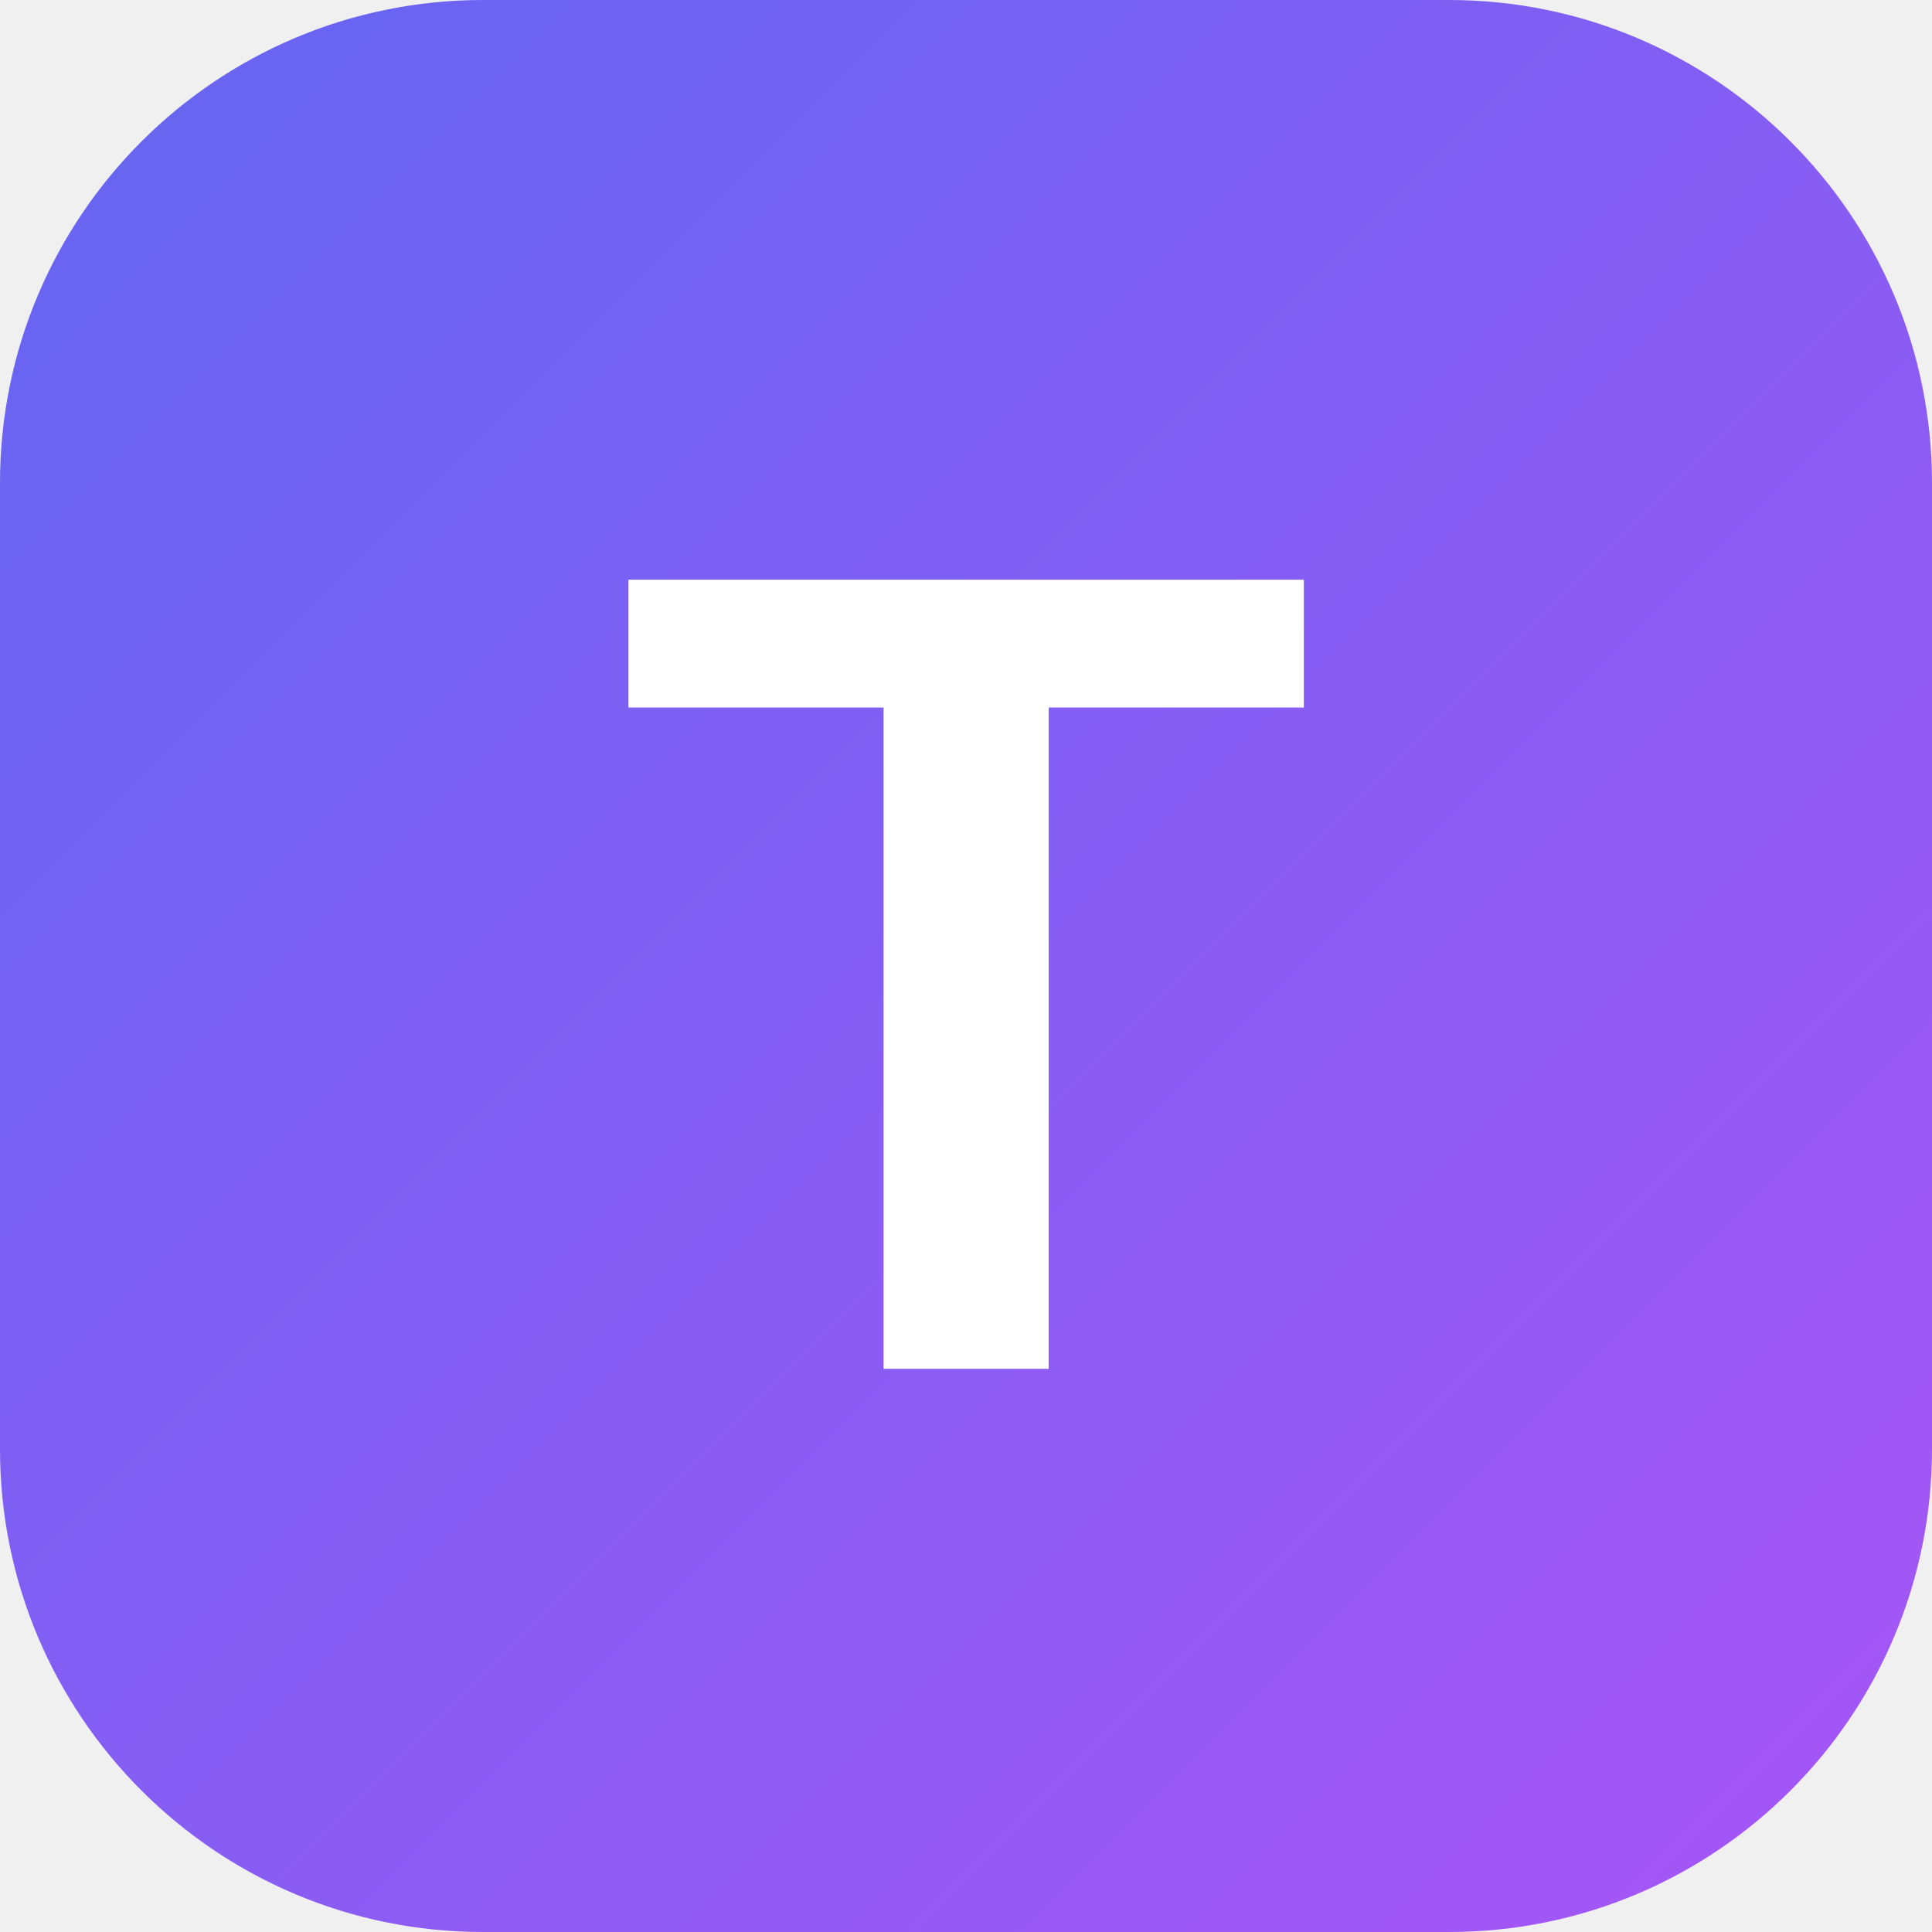
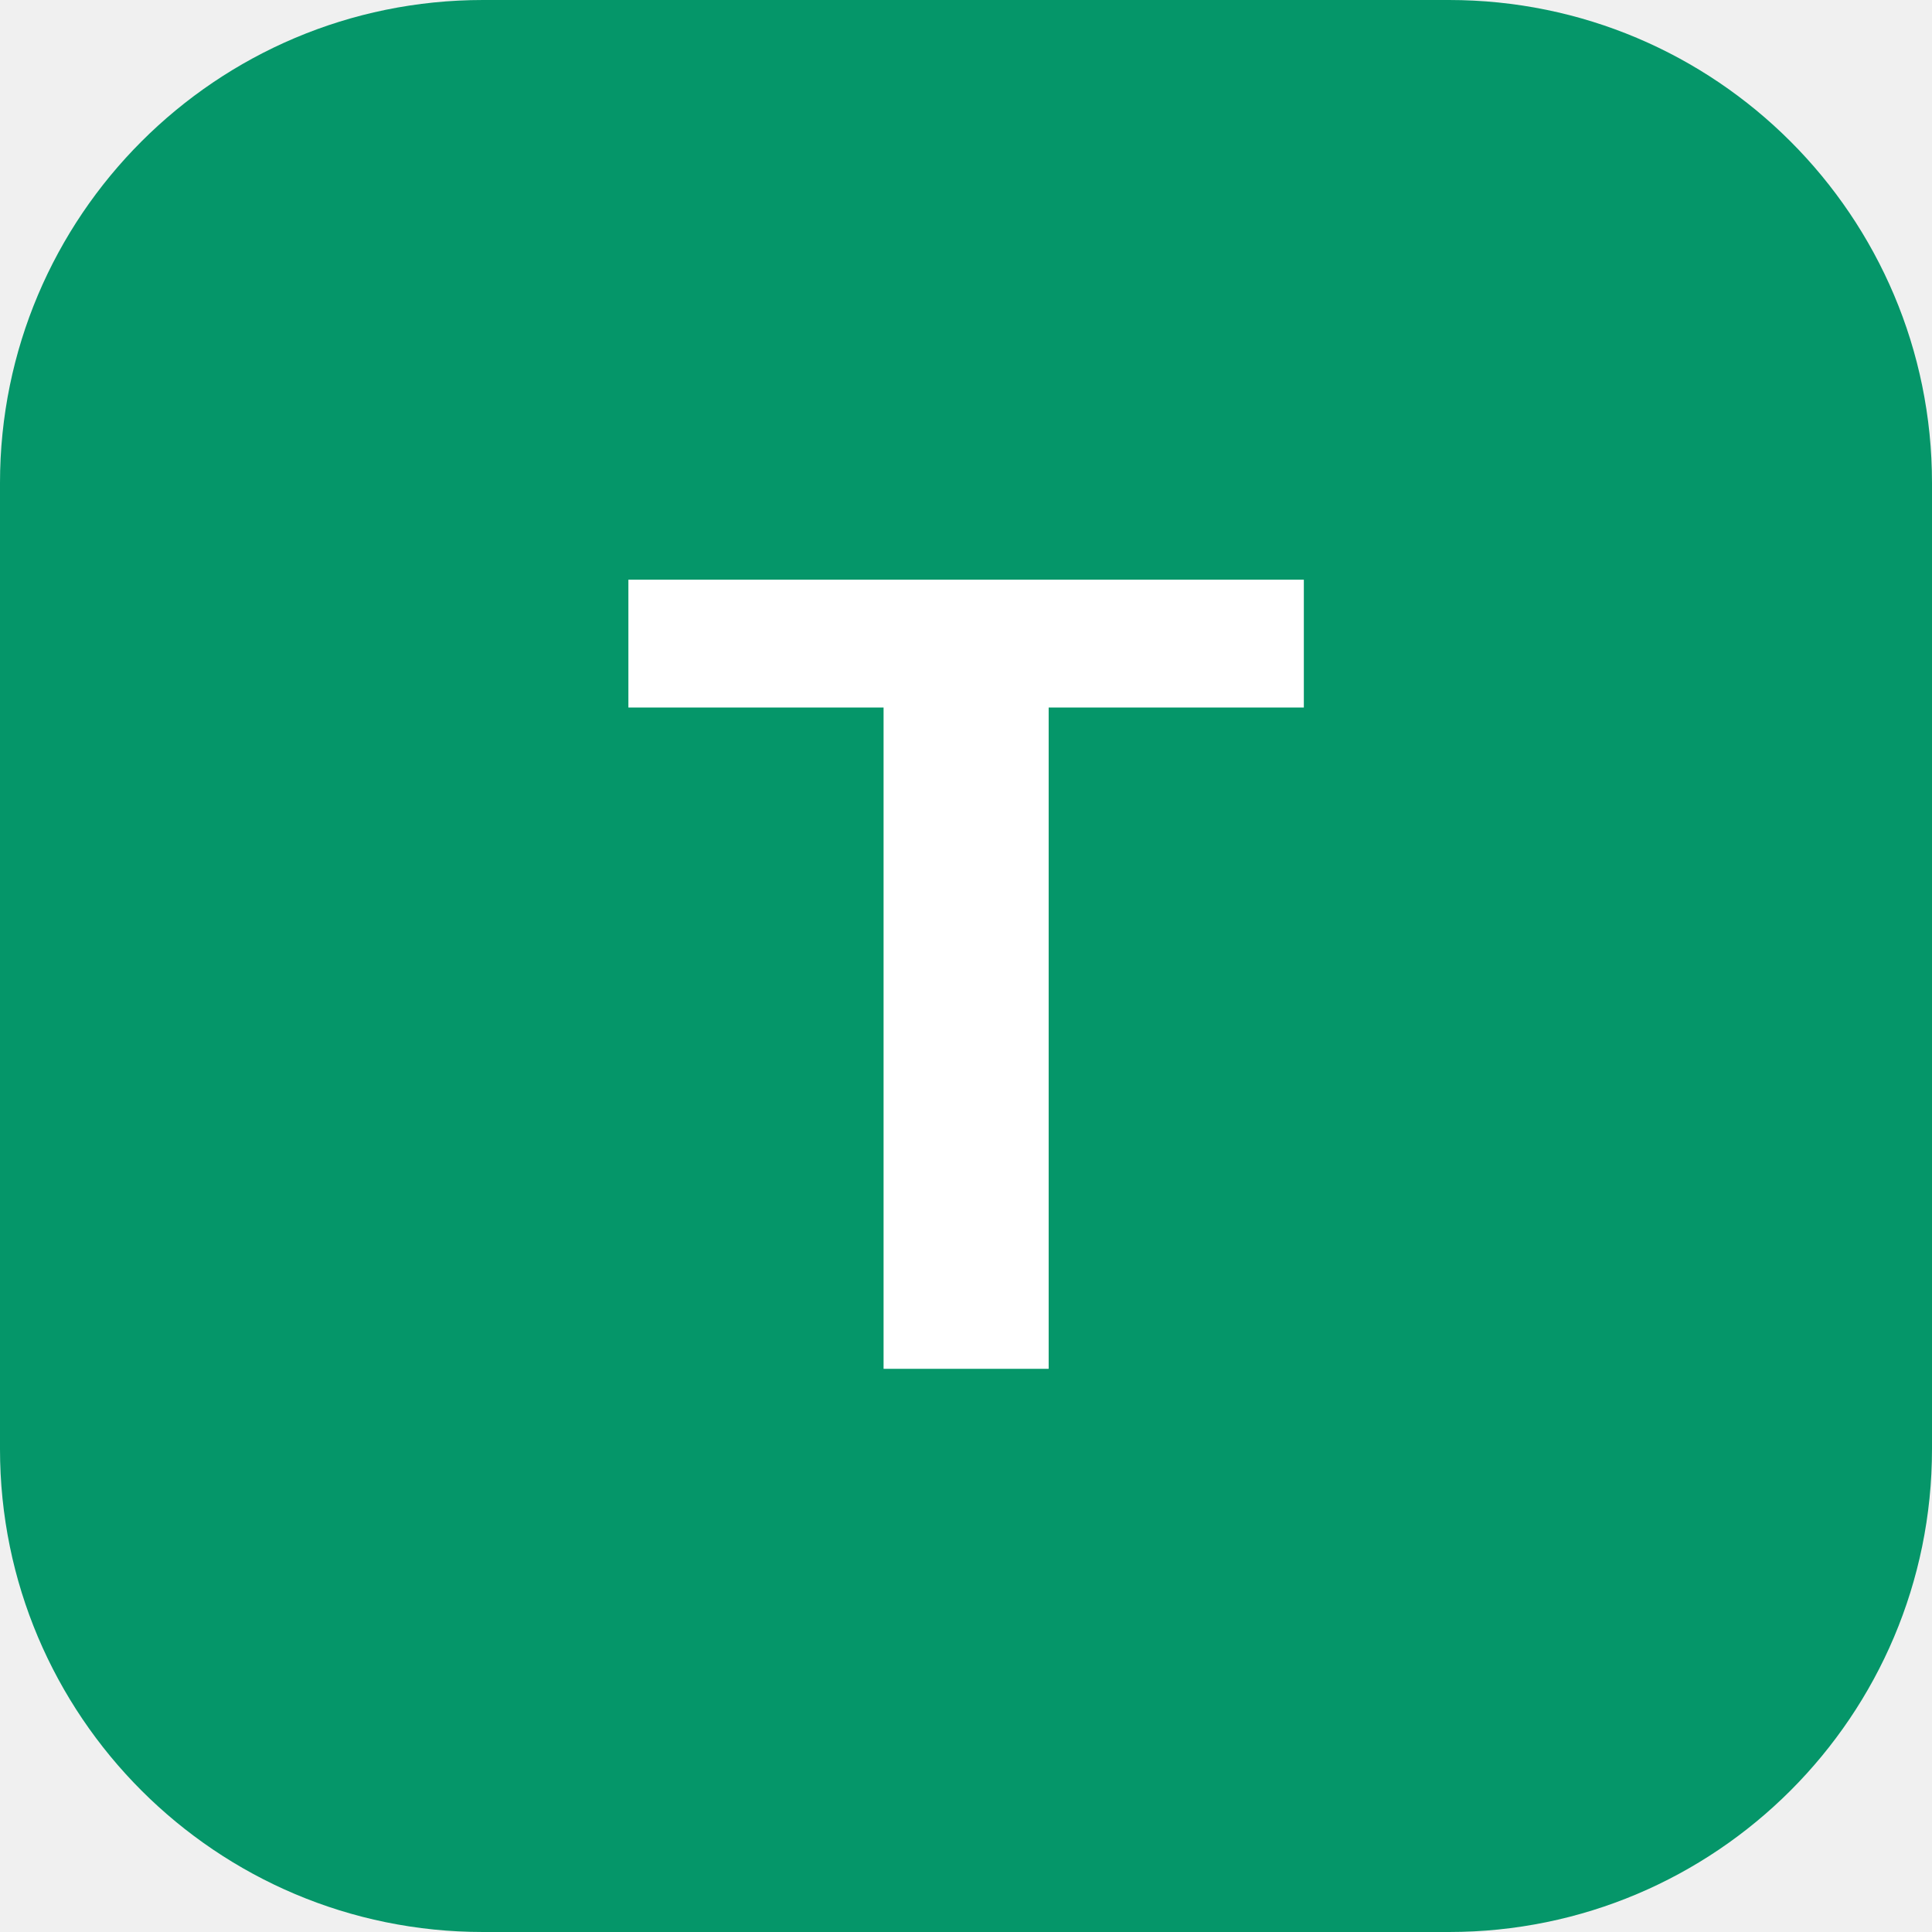
<svg xmlns="http://www.w3.org/2000/svg" viewBox="0 0 64 64" width="64" height="64">
-   <defs>
-     <linearGradient id="g" x1="0" y1="0" x2="1" y2="1">
-       <stop offset="0%" stop-color="#6366f1" />
-       <stop offset="100%" stop-color="#a855f7" />
-     </linearGradient>
-   </defs>
-   <rect width="64" height="64" rx="16" fill="url(#g)" />
+   <rect width="64" height="64" rx="16" fill="#059669" />
  <text x="50%" y="54%" dominant-baseline="middle" text-anchor="middle" font-family="Segoe UI, Arial, sans-serif" font-size="38" font-weight="700" fill="white">T</text>
</svg>
